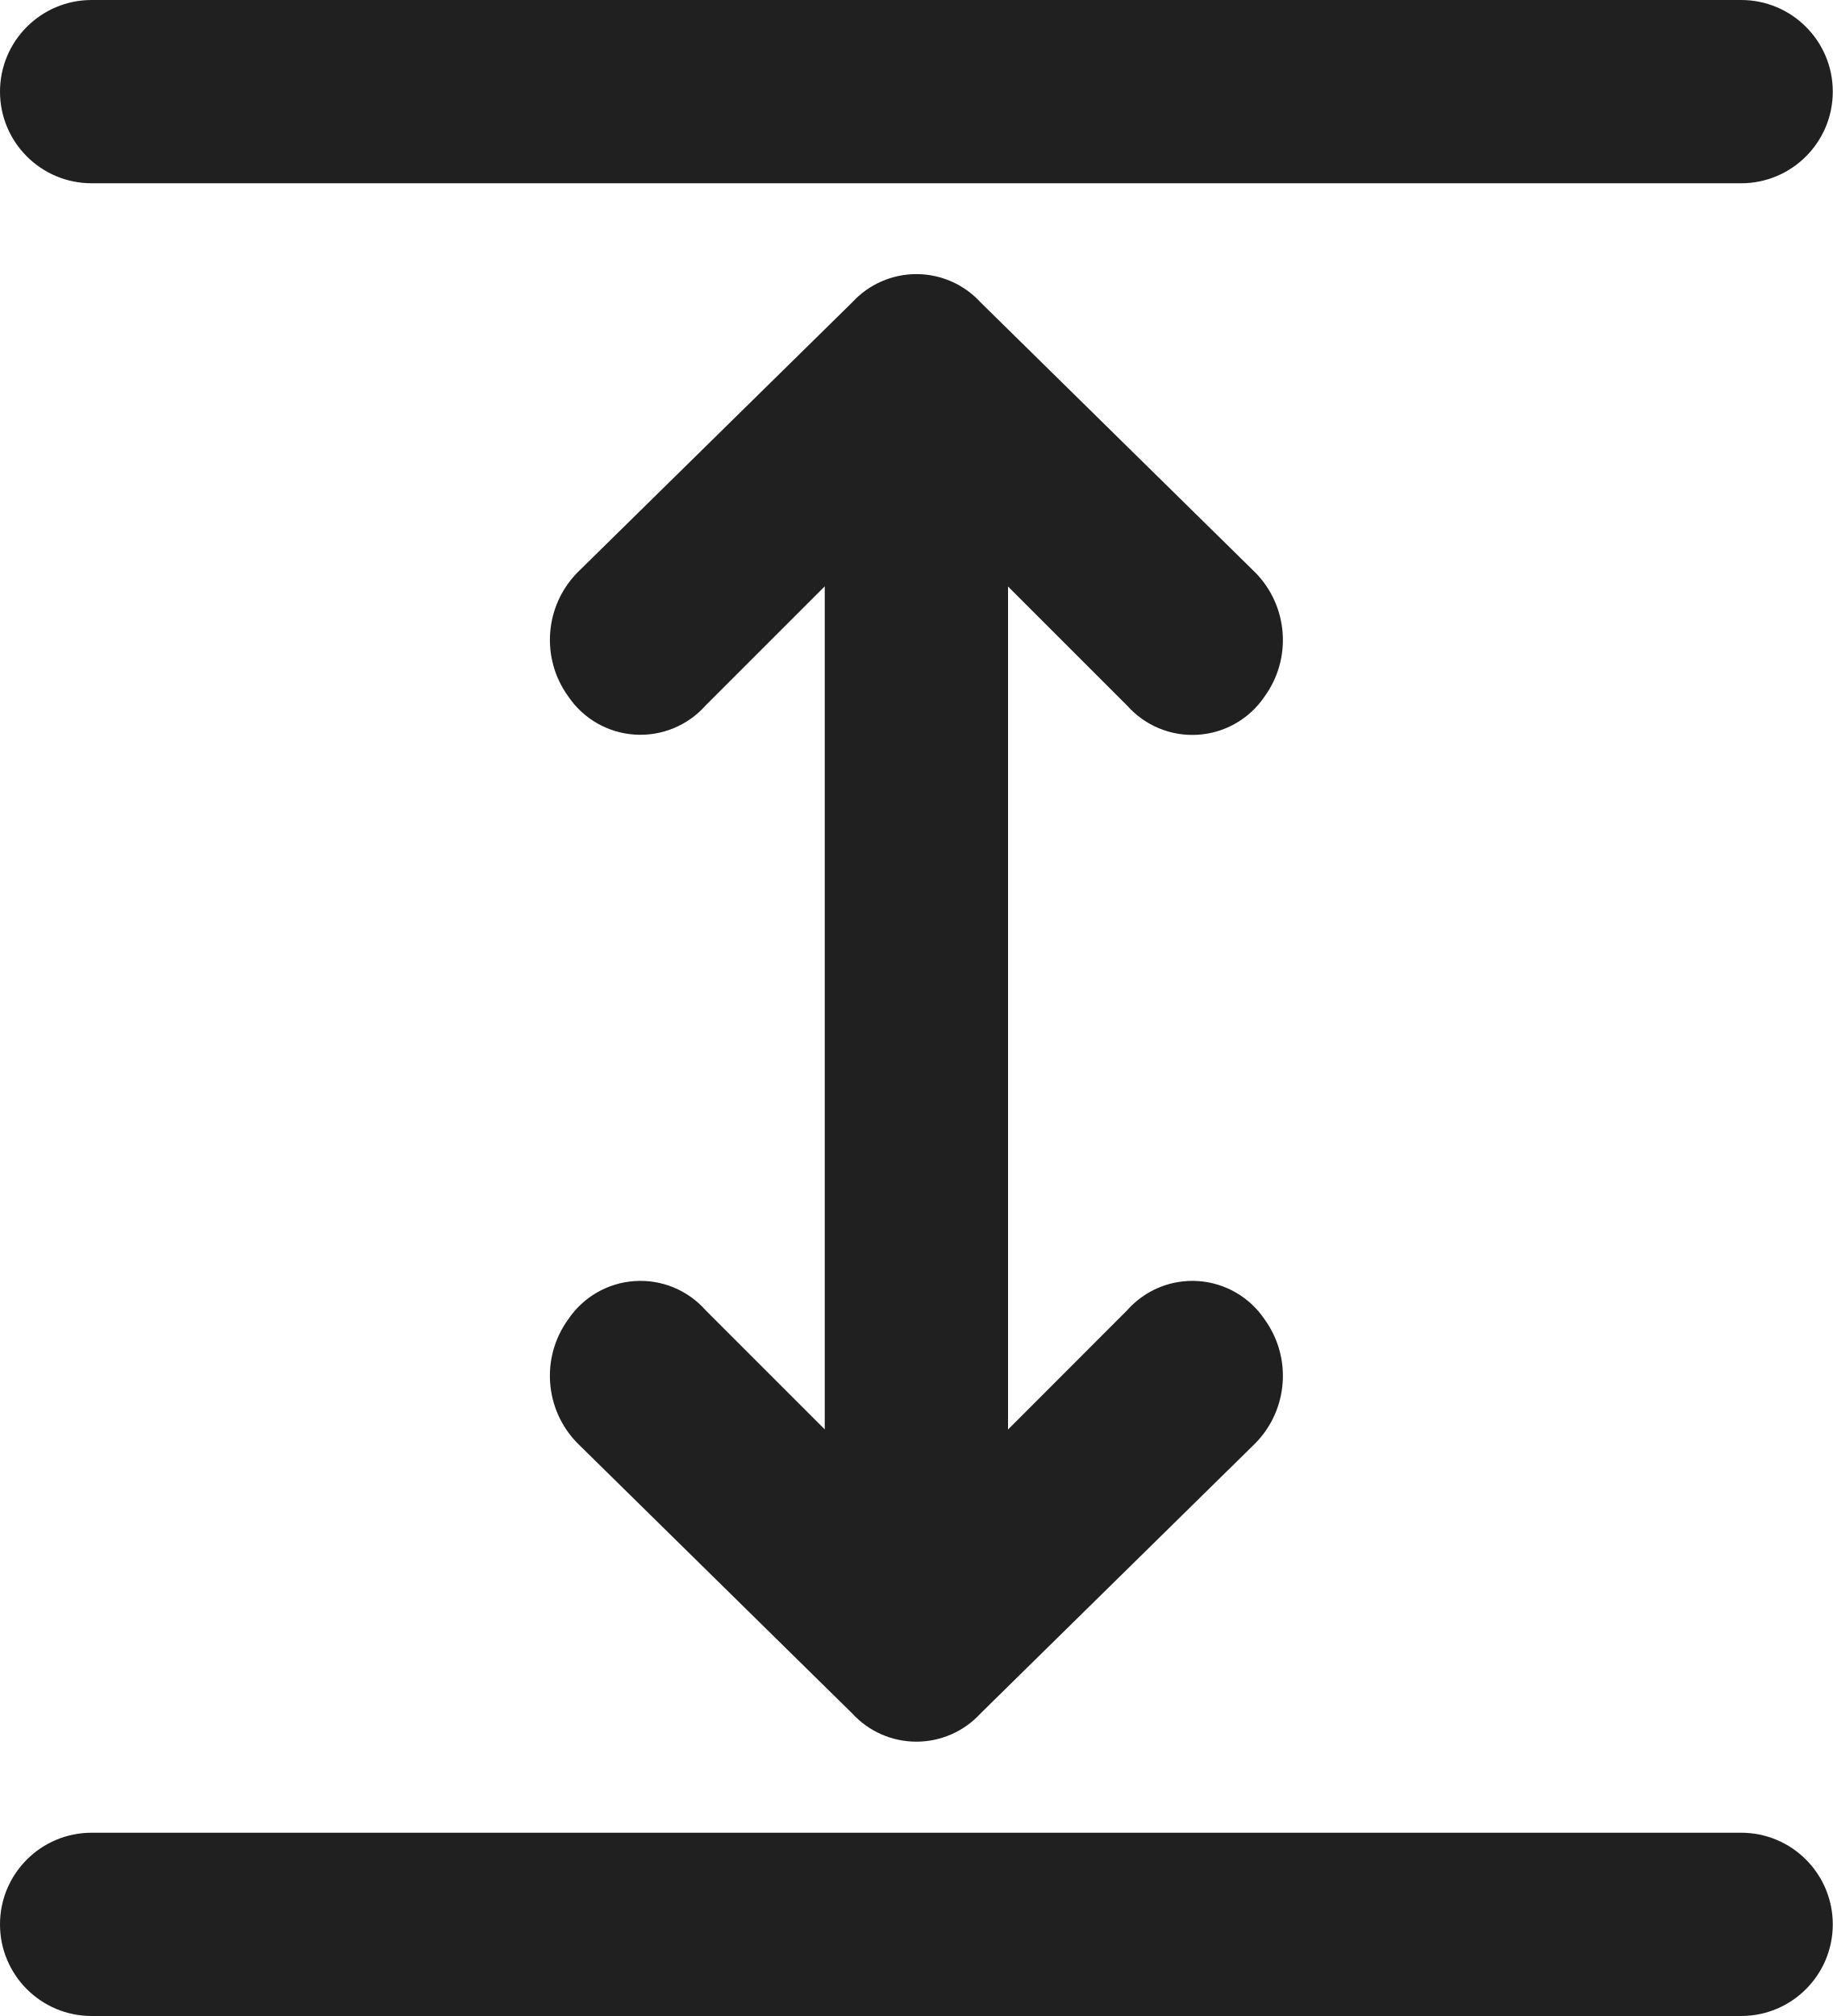
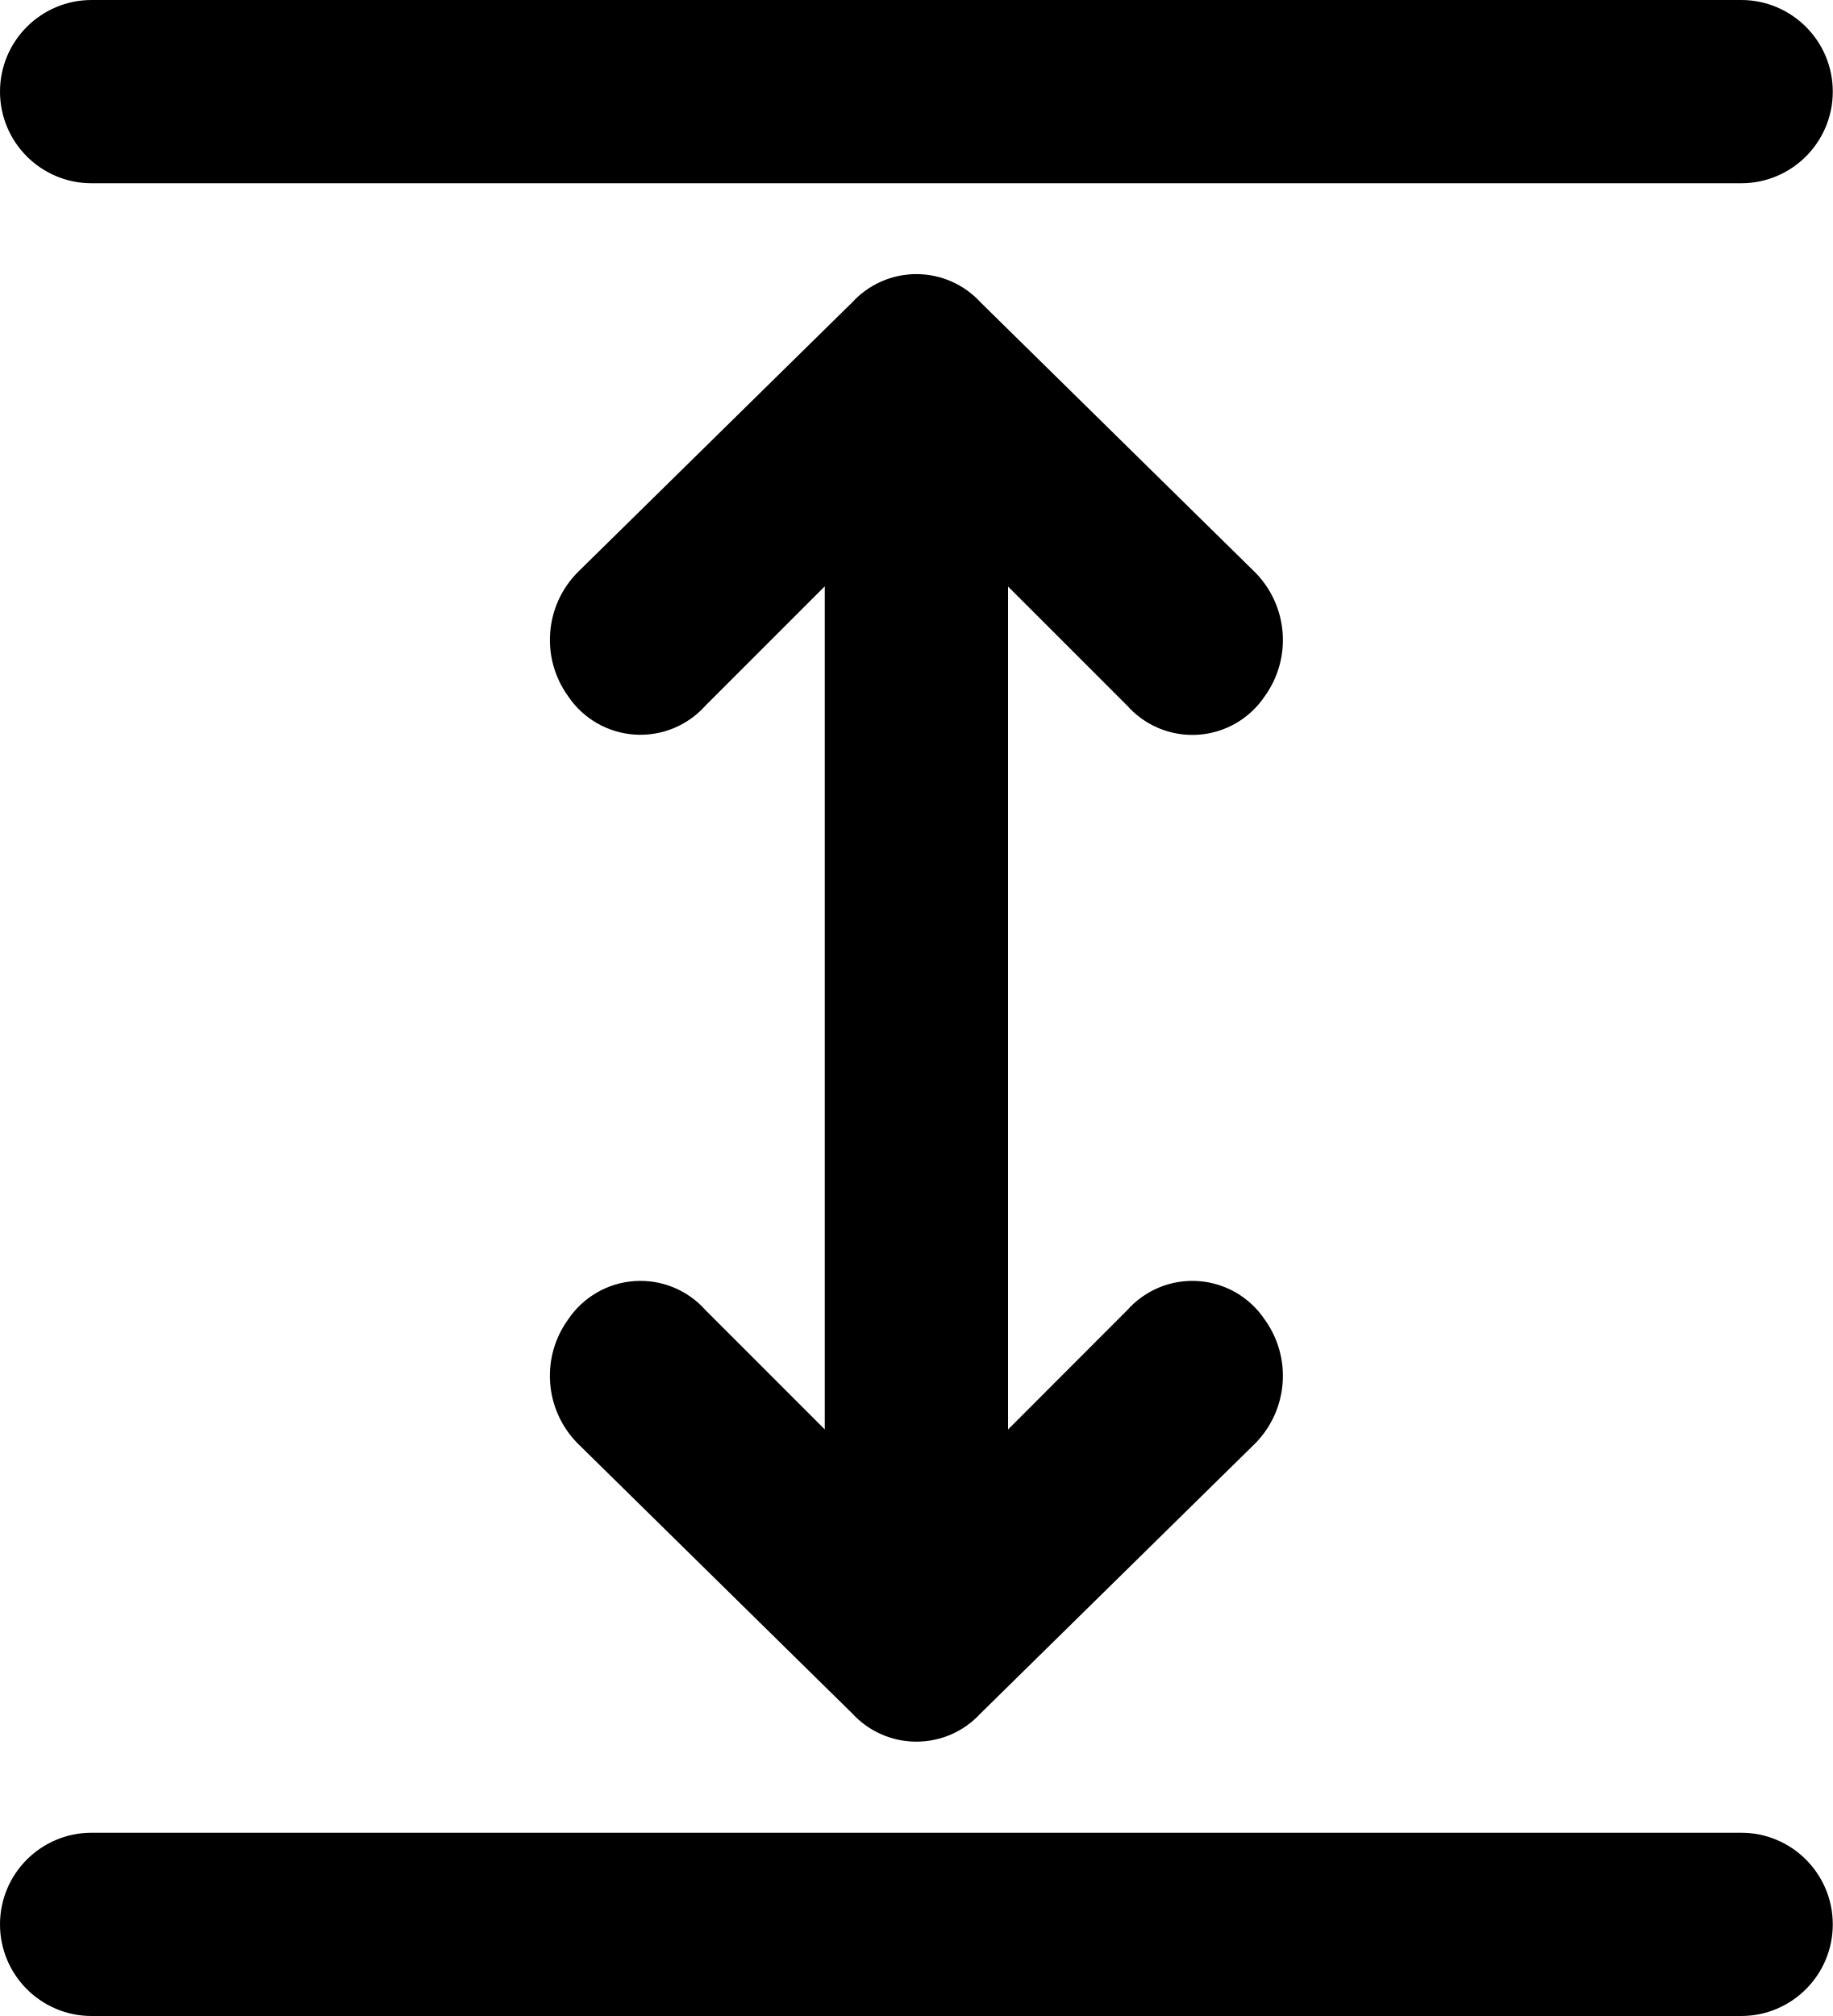
<svg xmlns="http://www.w3.org/2000/svg" width="25" height="27.5" viewBox="0 0 25 27.5">
  <g id="Height" transform="translate(-2.5 28.75) rotate(-90)">
    <g id="Q3_icons" data-name="Q3 icons" transform="translate(1.25 2.5)">
      <g id="Group_289" data-name="Group 289">
-         <path id="Path_126" data-name="Path 126" d="M22.119,23.875a1.188,1.188,0,0,0,.125,1.875,1.313,1.313,0,0,0,1.688-.125l3.688-3.75a1.187,1.187,0,0,0,0-1.75l-3.687-3.75a1.313,1.313,0,0,0-1.687-.125,1.188,1.188,0,0,0-.125,1.875l1.625,1.625h-11.5l1.625-1.625a1.187,1.187,0,0,0-.125-1.875,1.312,1.312,0,0,0-1.687.125l-3.688,3.75a1.187,1.187,0,0,0,0,1.75l3.687,3.75a1.313,1.313,0,0,0,1.688.125,1.187,1.187,0,0,0,.125-1.875L12.244,22.25h11.5Z" transform="translate(-4.244 -8.5)" fill="#202020" />
-         <path id="Path_127" data-name="Path 127" d="M42,5.25v22.5a1.25,1.25,0,0,0,2.5,0V5.25a1.25,1.25,0,0,0-2.5,0Z" transform="translate(-17 -4)" fill="#202020" />
-         <path id="Path_128" data-name="Path 128" d="M4.5,27.75V5.25a1.25,1.25,0,0,0-2.5,0v22.5a1.25,1.25,0,0,0,2.5,0Z" transform="translate(-2 -4)" fill="#202020" />
+         <path id="Path_126" data-name="Path 126" d="M22.119,23.875a1.188,1.188,0,0,0,.125,1.875,1.313,1.313,0,0,0,1.688-.125l3.688-3.75a1.187,1.187,0,0,0,0-1.75l-3.687-3.75a1.313,1.313,0,0,0-1.687-.125,1.188,1.188,0,0,0-.125,1.875l1.625,1.625h-11.5l1.625-1.625a1.187,1.187,0,0,0-.125-1.875,1.312,1.312,0,0,0-1.687.125l-3.688,3.75a1.187,1.187,0,0,0,0,1.75l3.687,3.75a1.313,1.313,0,0,0,1.688.125,1.187,1.187,0,0,0,.125-1.875L12.244,22.25h11.5Z" transform="translate(-4.244 -8.5)" fill="currentColor" />
+         <path id="Path_127" data-name="Path 127" d="M42,5.25v22.5a1.25,1.25,0,0,0,2.5,0V5.25a1.25,1.25,0,0,0-2.5,0Z" transform="translate(-17 -4)" fill="currentColor" />
+         <path id="Path_128" data-name="Path 128" d="M4.5,27.75V5.25a1.25,1.25,0,0,0-2.5,0v22.5a1.25,1.25,0,0,0,2.5,0Z" transform="translate(-2 -4)" fill="currentColor" />
      </g>
    </g>
  </g>
</svg>
